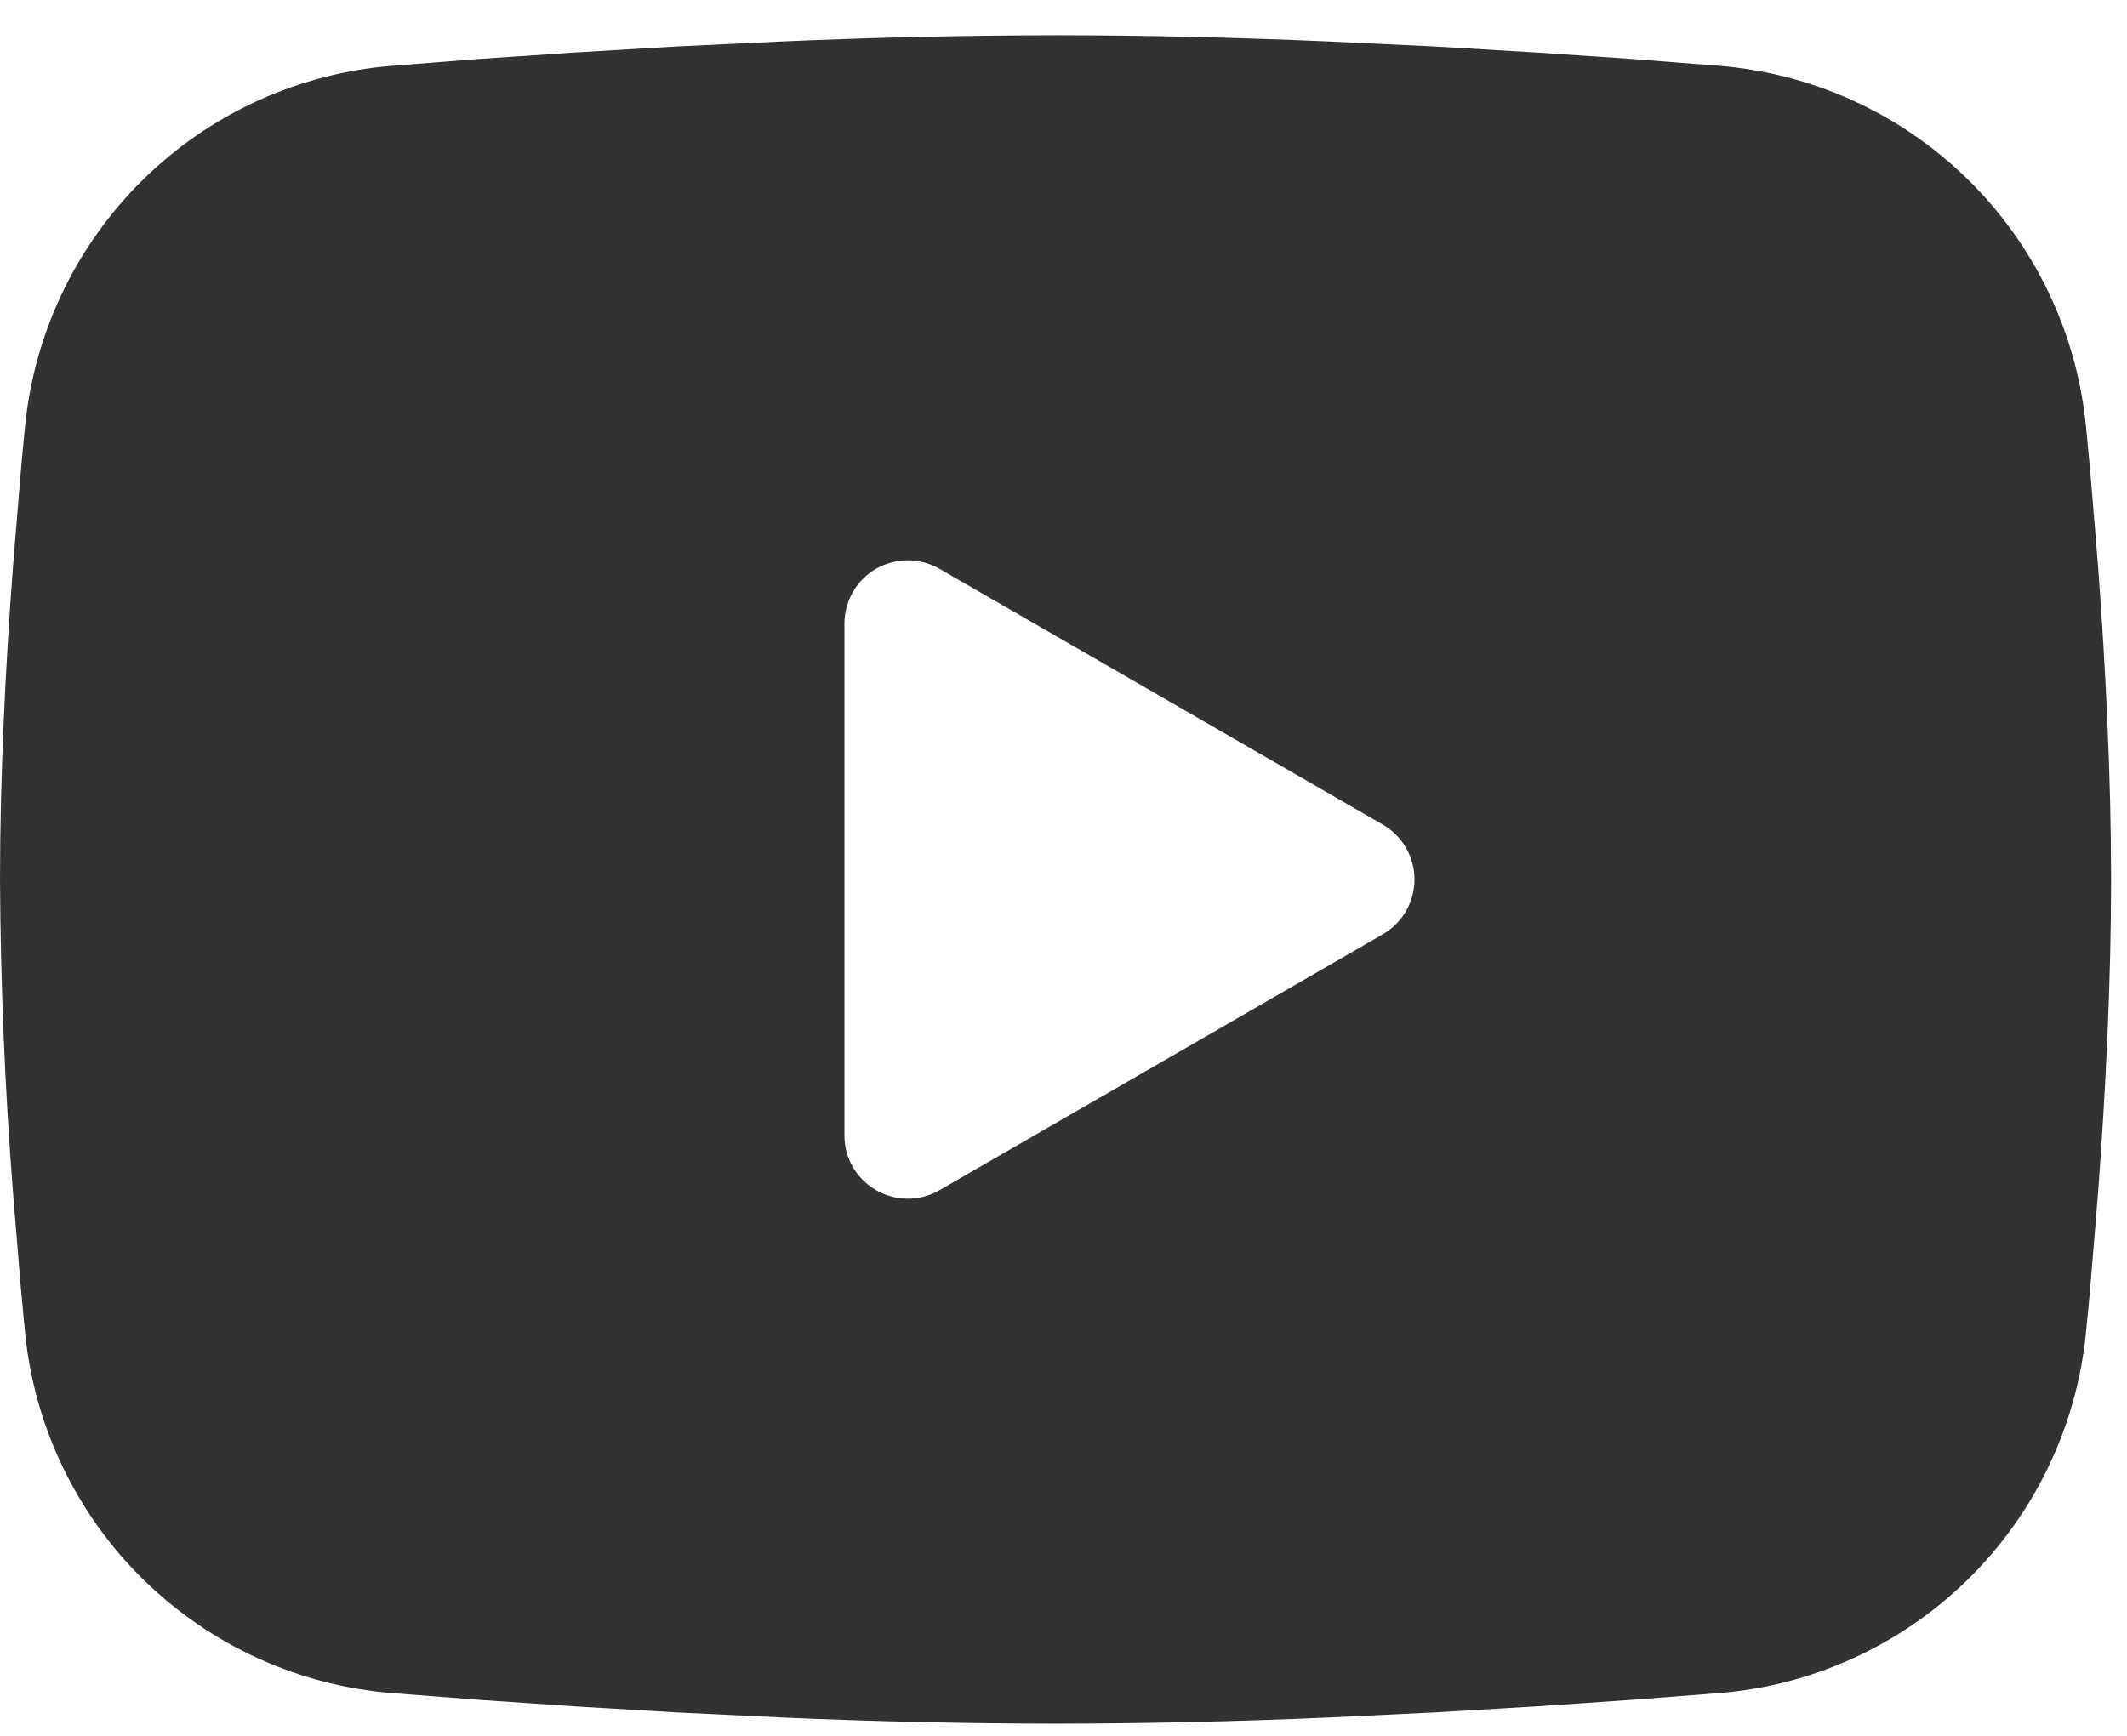
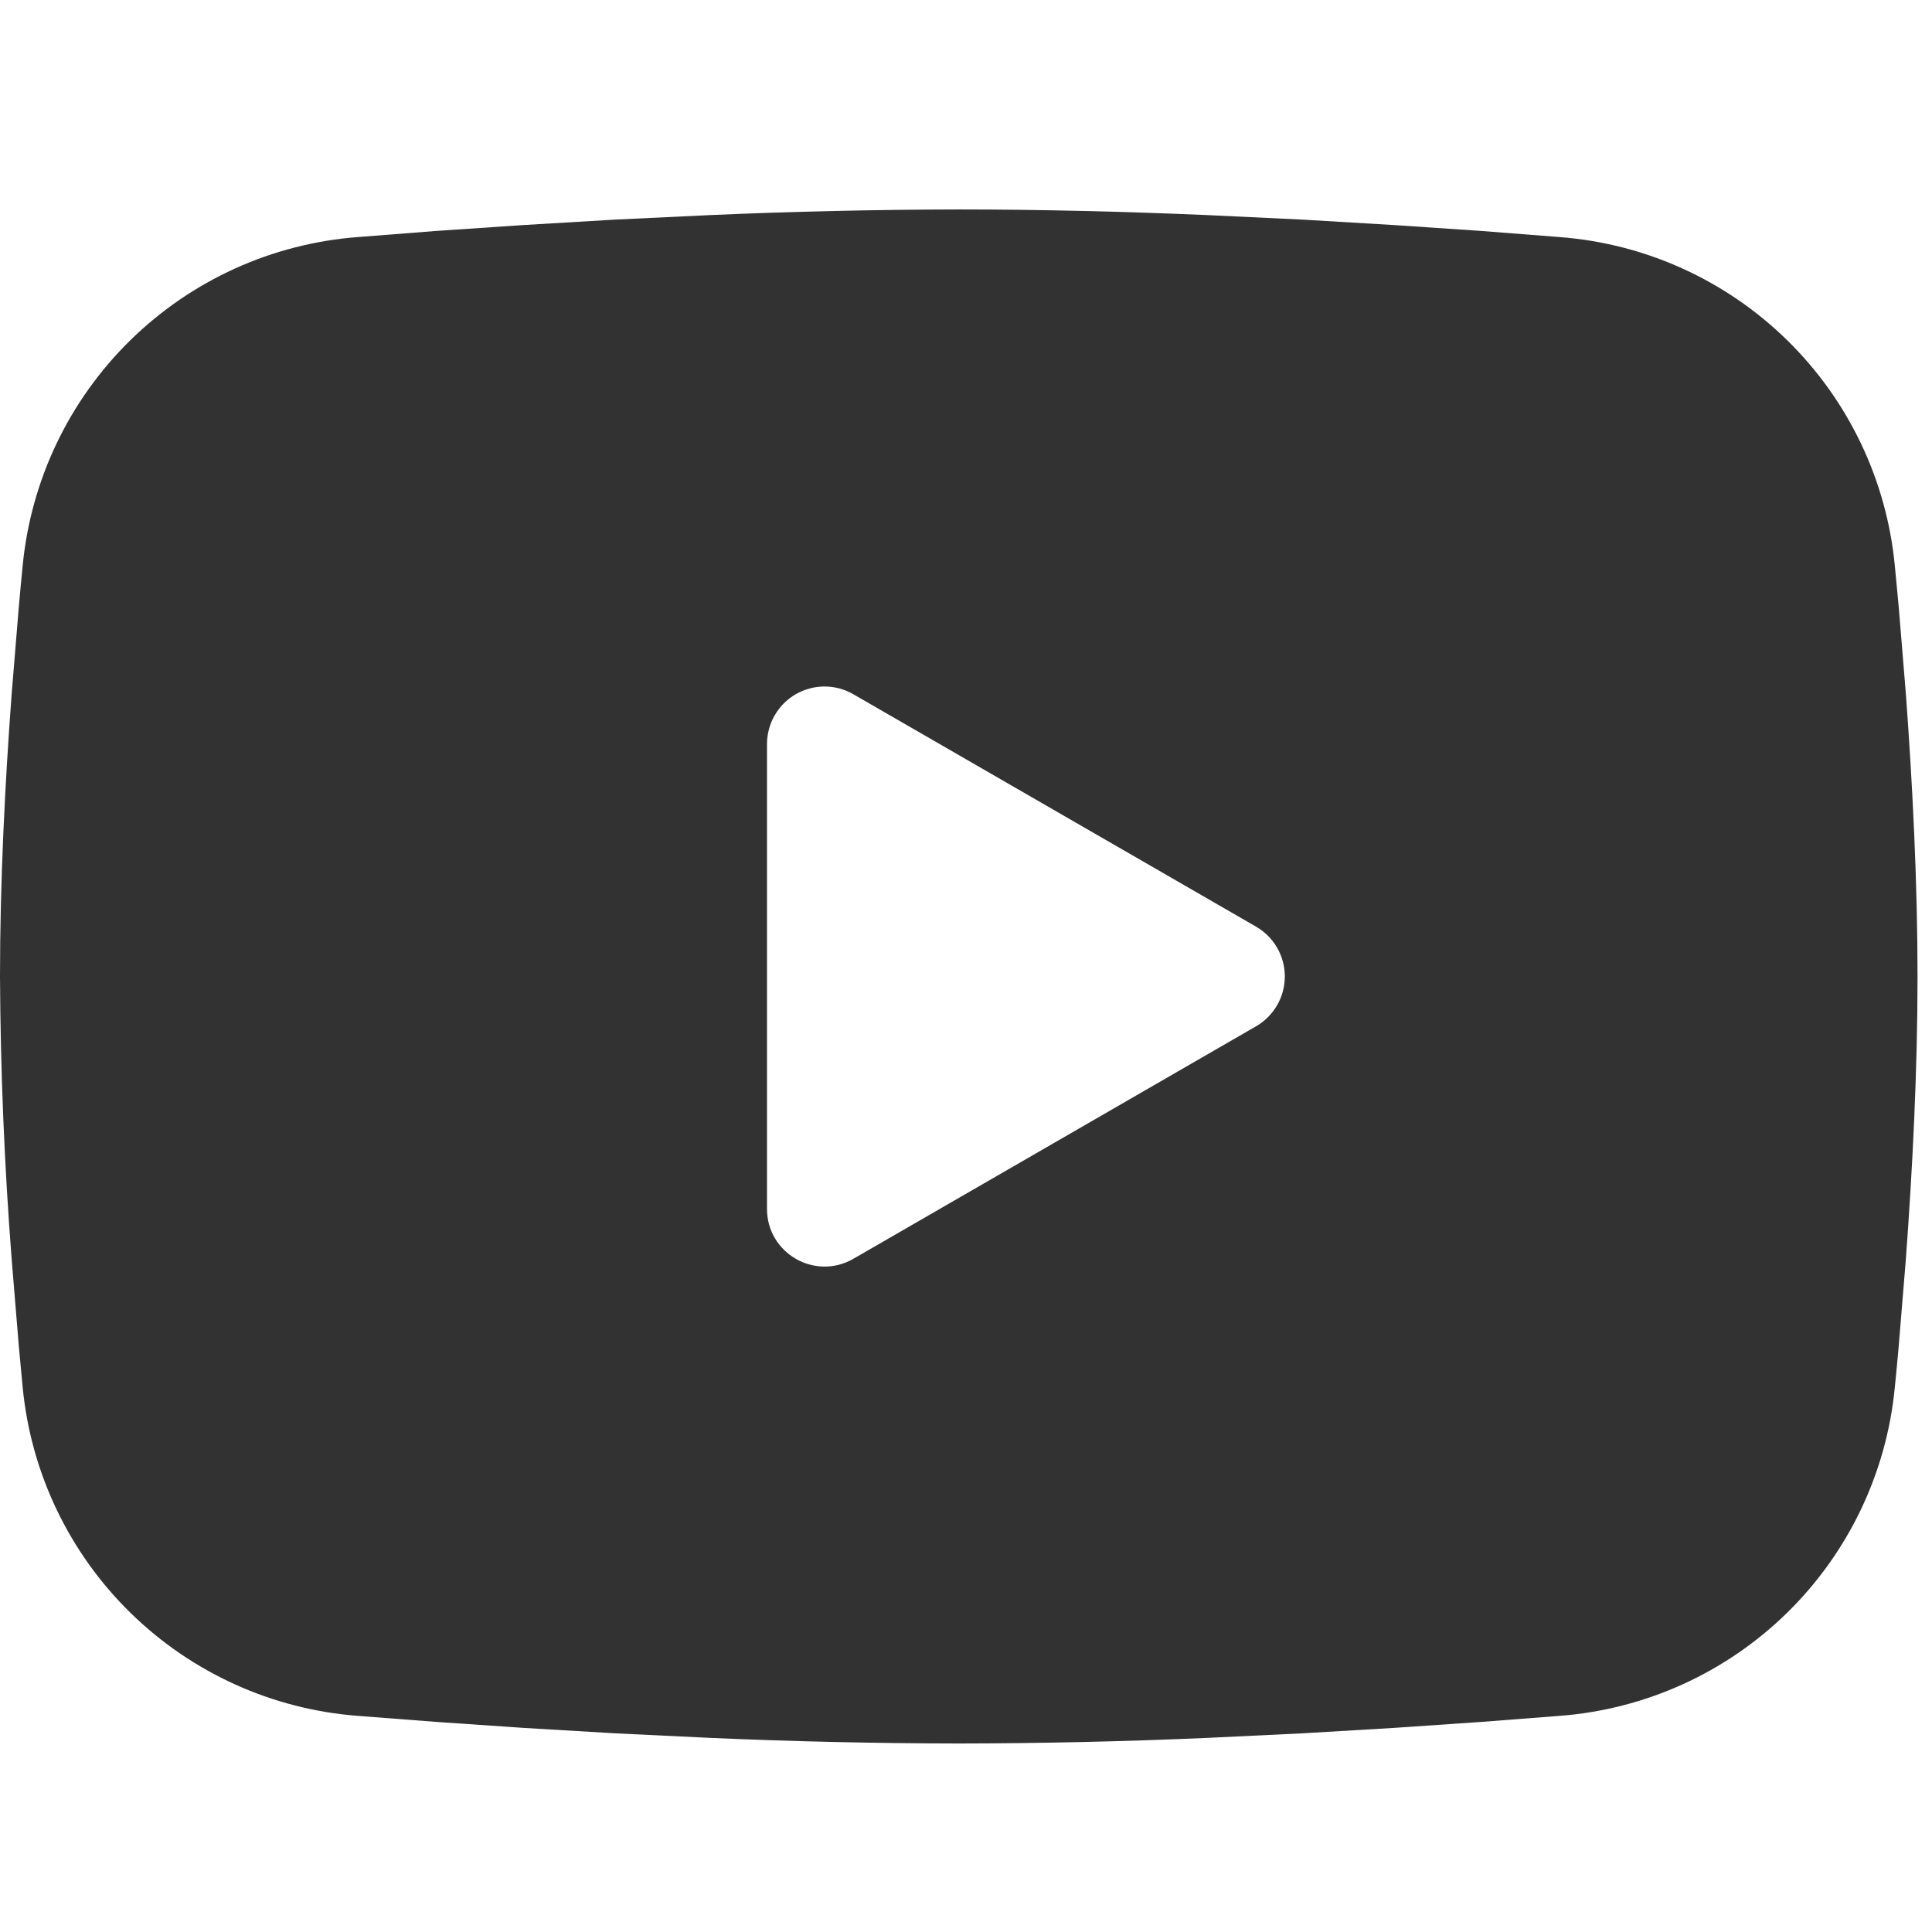
- <svg xmlns="http://www.w3.org/2000/svg" width="49" height="40" viewBox="0 0 49 40" fill="none">
+ <svg xmlns="http://www.w3.org/2000/svg" width="18" height="18" viewBox="0 0 49 40" fill="none">
  <path fill-rule="evenodd" clip-rule="evenodd" d="M24.316 0.812C26.395 0.812 28.528 0.866 30.595 0.954L33.036 1.07L35.373 1.209L37.562 1.357L39.56 1.513C41.73 1.679 43.771 2.604 45.325 4.127C46.879 5.649 47.846 7.671 48.056 9.836L48.154 10.87L48.336 13.083C48.506 15.376 48.633 17.875 48.633 20.266C48.633 22.656 48.506 25.156 48.336 27.449L48.154 29.662C48.122 30.017 48.091 30.359 48.056 30.695C47.846 32.861 46.878 34.883 45.324 36.405C43.769 37.928 41.727 38.853 39.558 39.018L37.564 39.172L35.376 39.322L33.036 39.461L30.595 39.578C28.503 39.669 26.41 39.716 24.316 39.719C22.223 39.716 20.13 39.669 18.038 39.578L15.597 39.461L13.26 39.322L11.071 39.172L9.072 39.018C6.903 38.852 4.862 37.927 3.308 36.404C1.754 34.882 0.787 32.86 0.576 30.695L0.479 29.662L0.297 27.449C0.111 25.059 0.012 22.663 0 20.266C0 17.875 0.126 15.376 0.297 13.083L0.479 10.87C0.511 10.515 0.542 10.172 0.576 9.836C0.787 7.671 1.754 5.65 3.307 4.128C4.861 2.605 6.901 1.679 9.07 1.513L11.066 1.357L13.255 1.209L15.594 1.07L18.035 0.954C20.128 0.863 22.222 0.816 24.316 0.812ZM19.453 14.369V26.162C19.453 27.286 20.669 27.986 21.642 27.427L31.855 21.53C32.077 21.402 32.261 21.218 32.39 20.996C32.518 20.774 32.586 20.522 32.586 20.266C32.586 20.009 32.518 19.757 32.39 19.535C32.261 19.313 32.077 19.129 31.855 19.001L21.642 13.107C21.42 12.979 21.168 12.911 20.912 12.911C20.656 12.911 20.404 12.979 20.182 13.107C19.96 13.235 19.776 13.42 19.648 13.642C19.52 13.863 19.453 14.115 19.453 14.371V14.369Z" fill="#323232" />
</svg>
